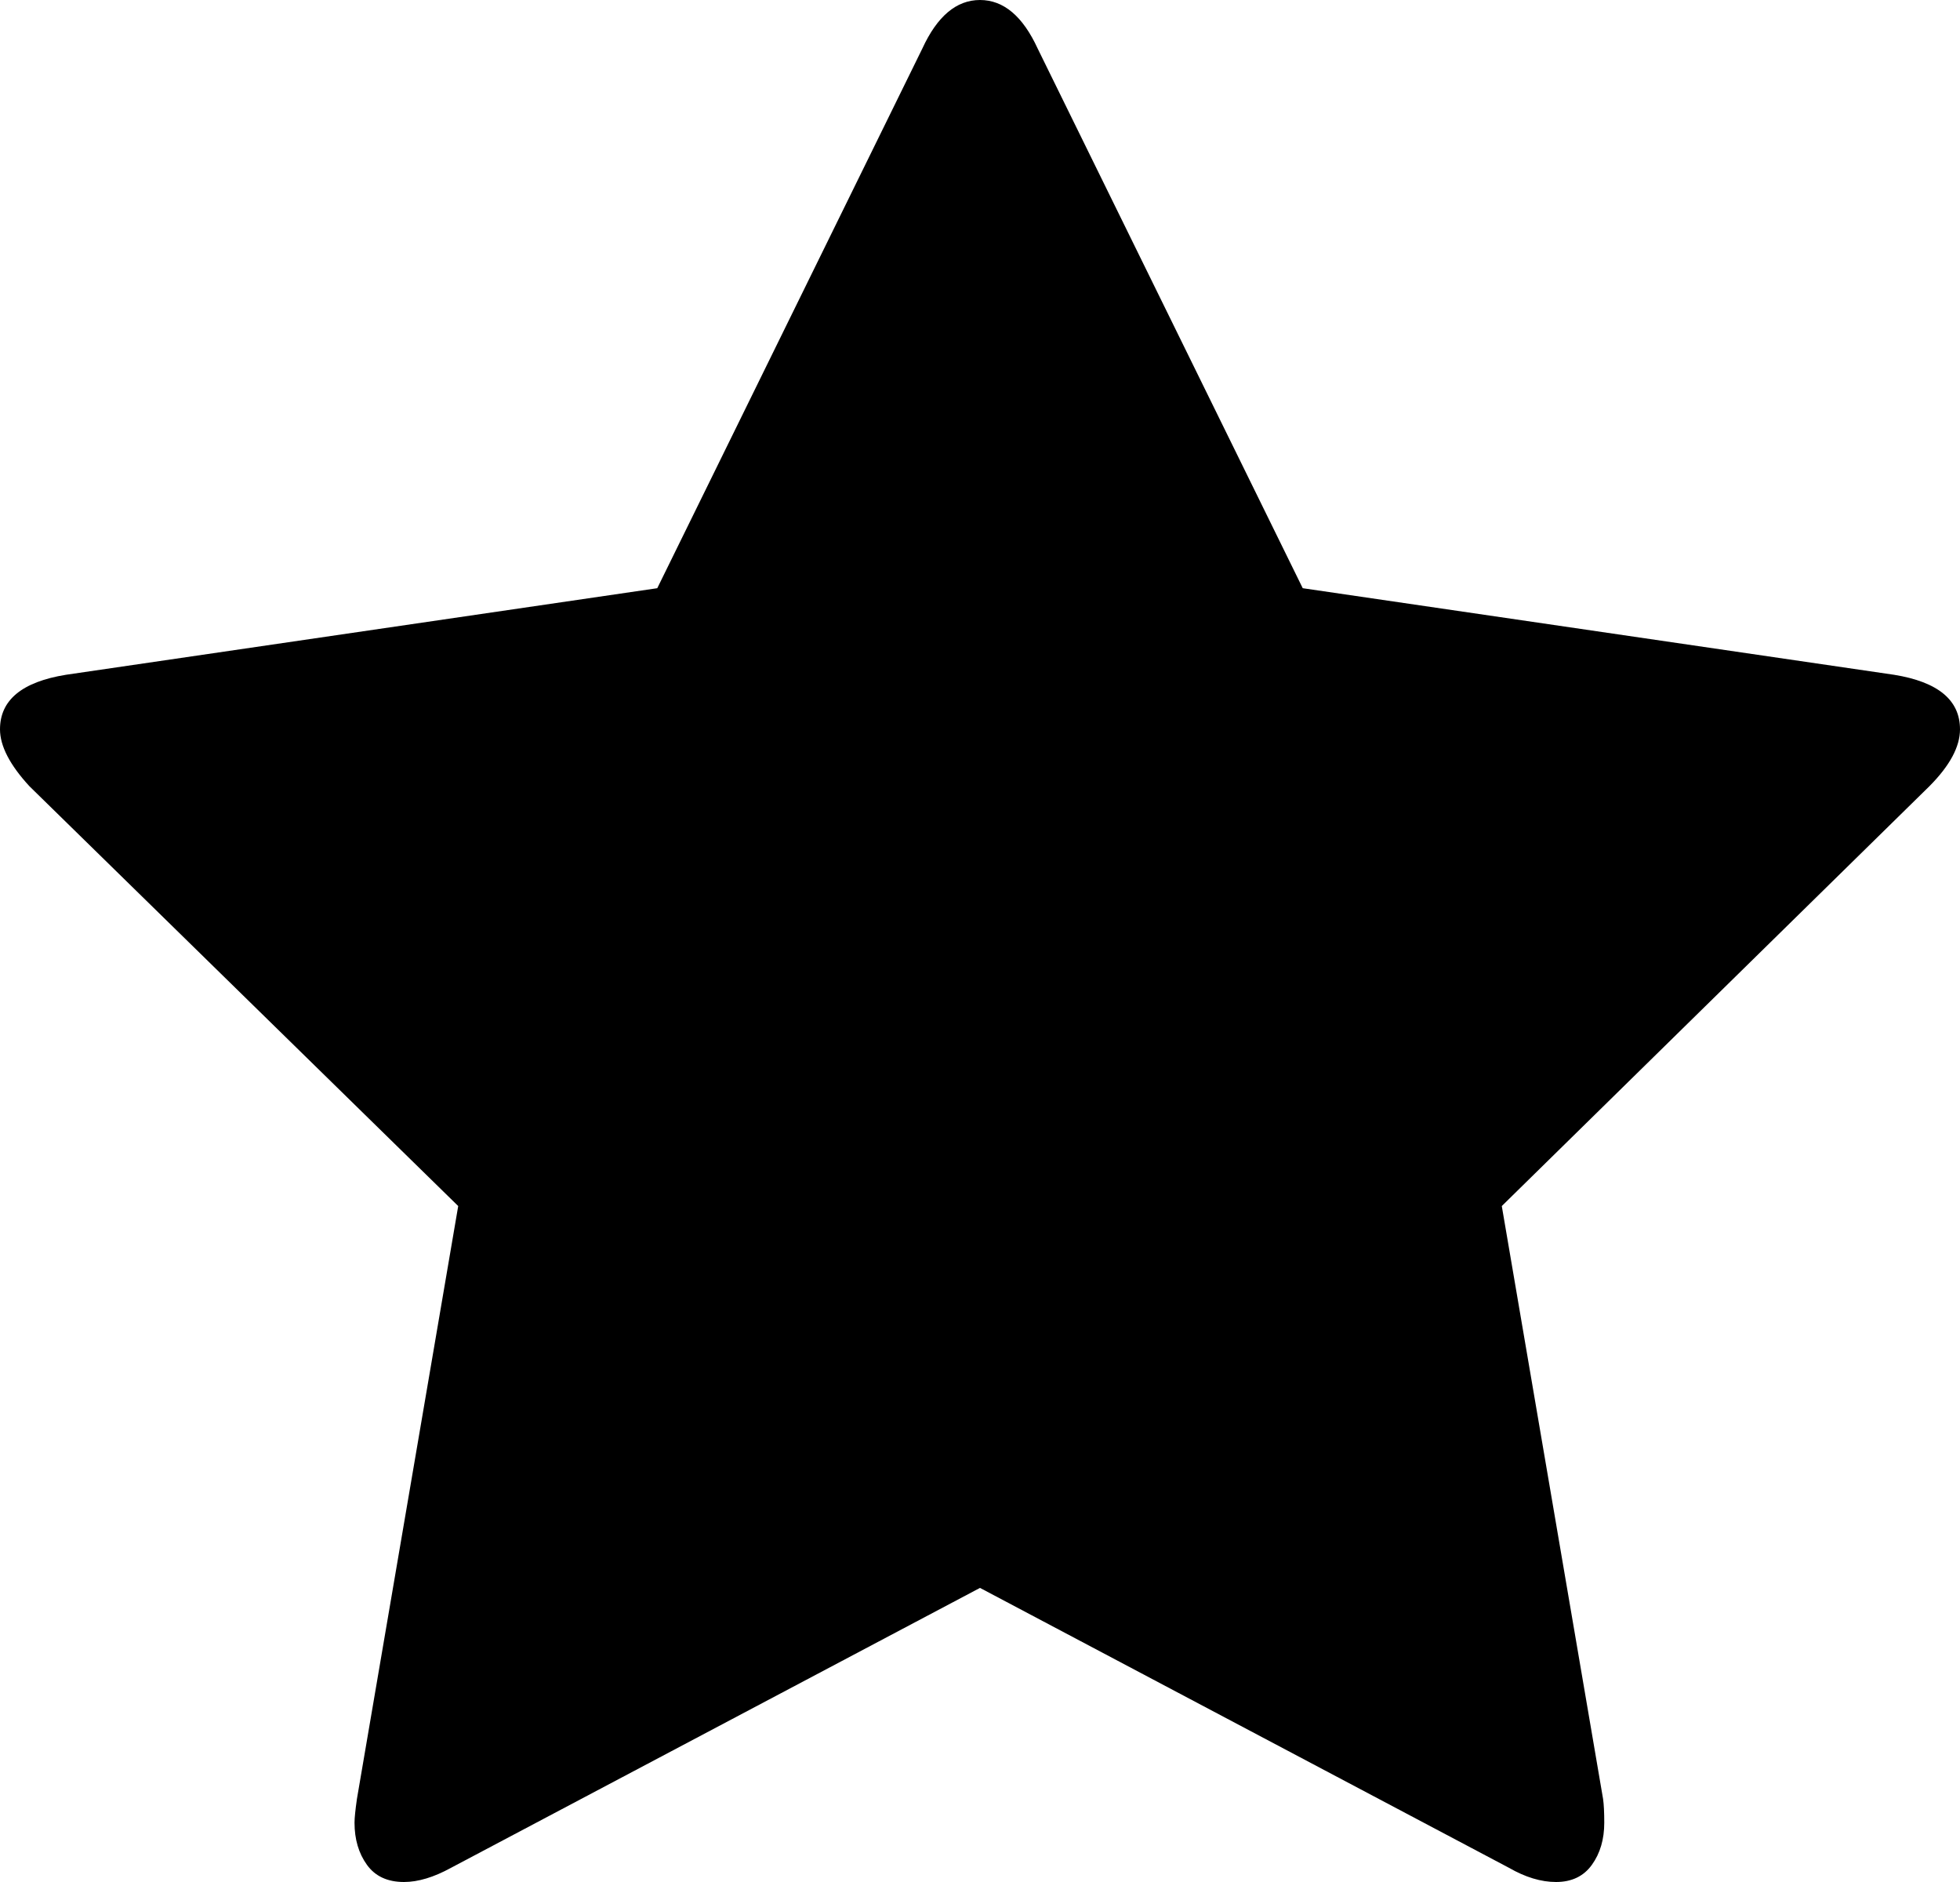
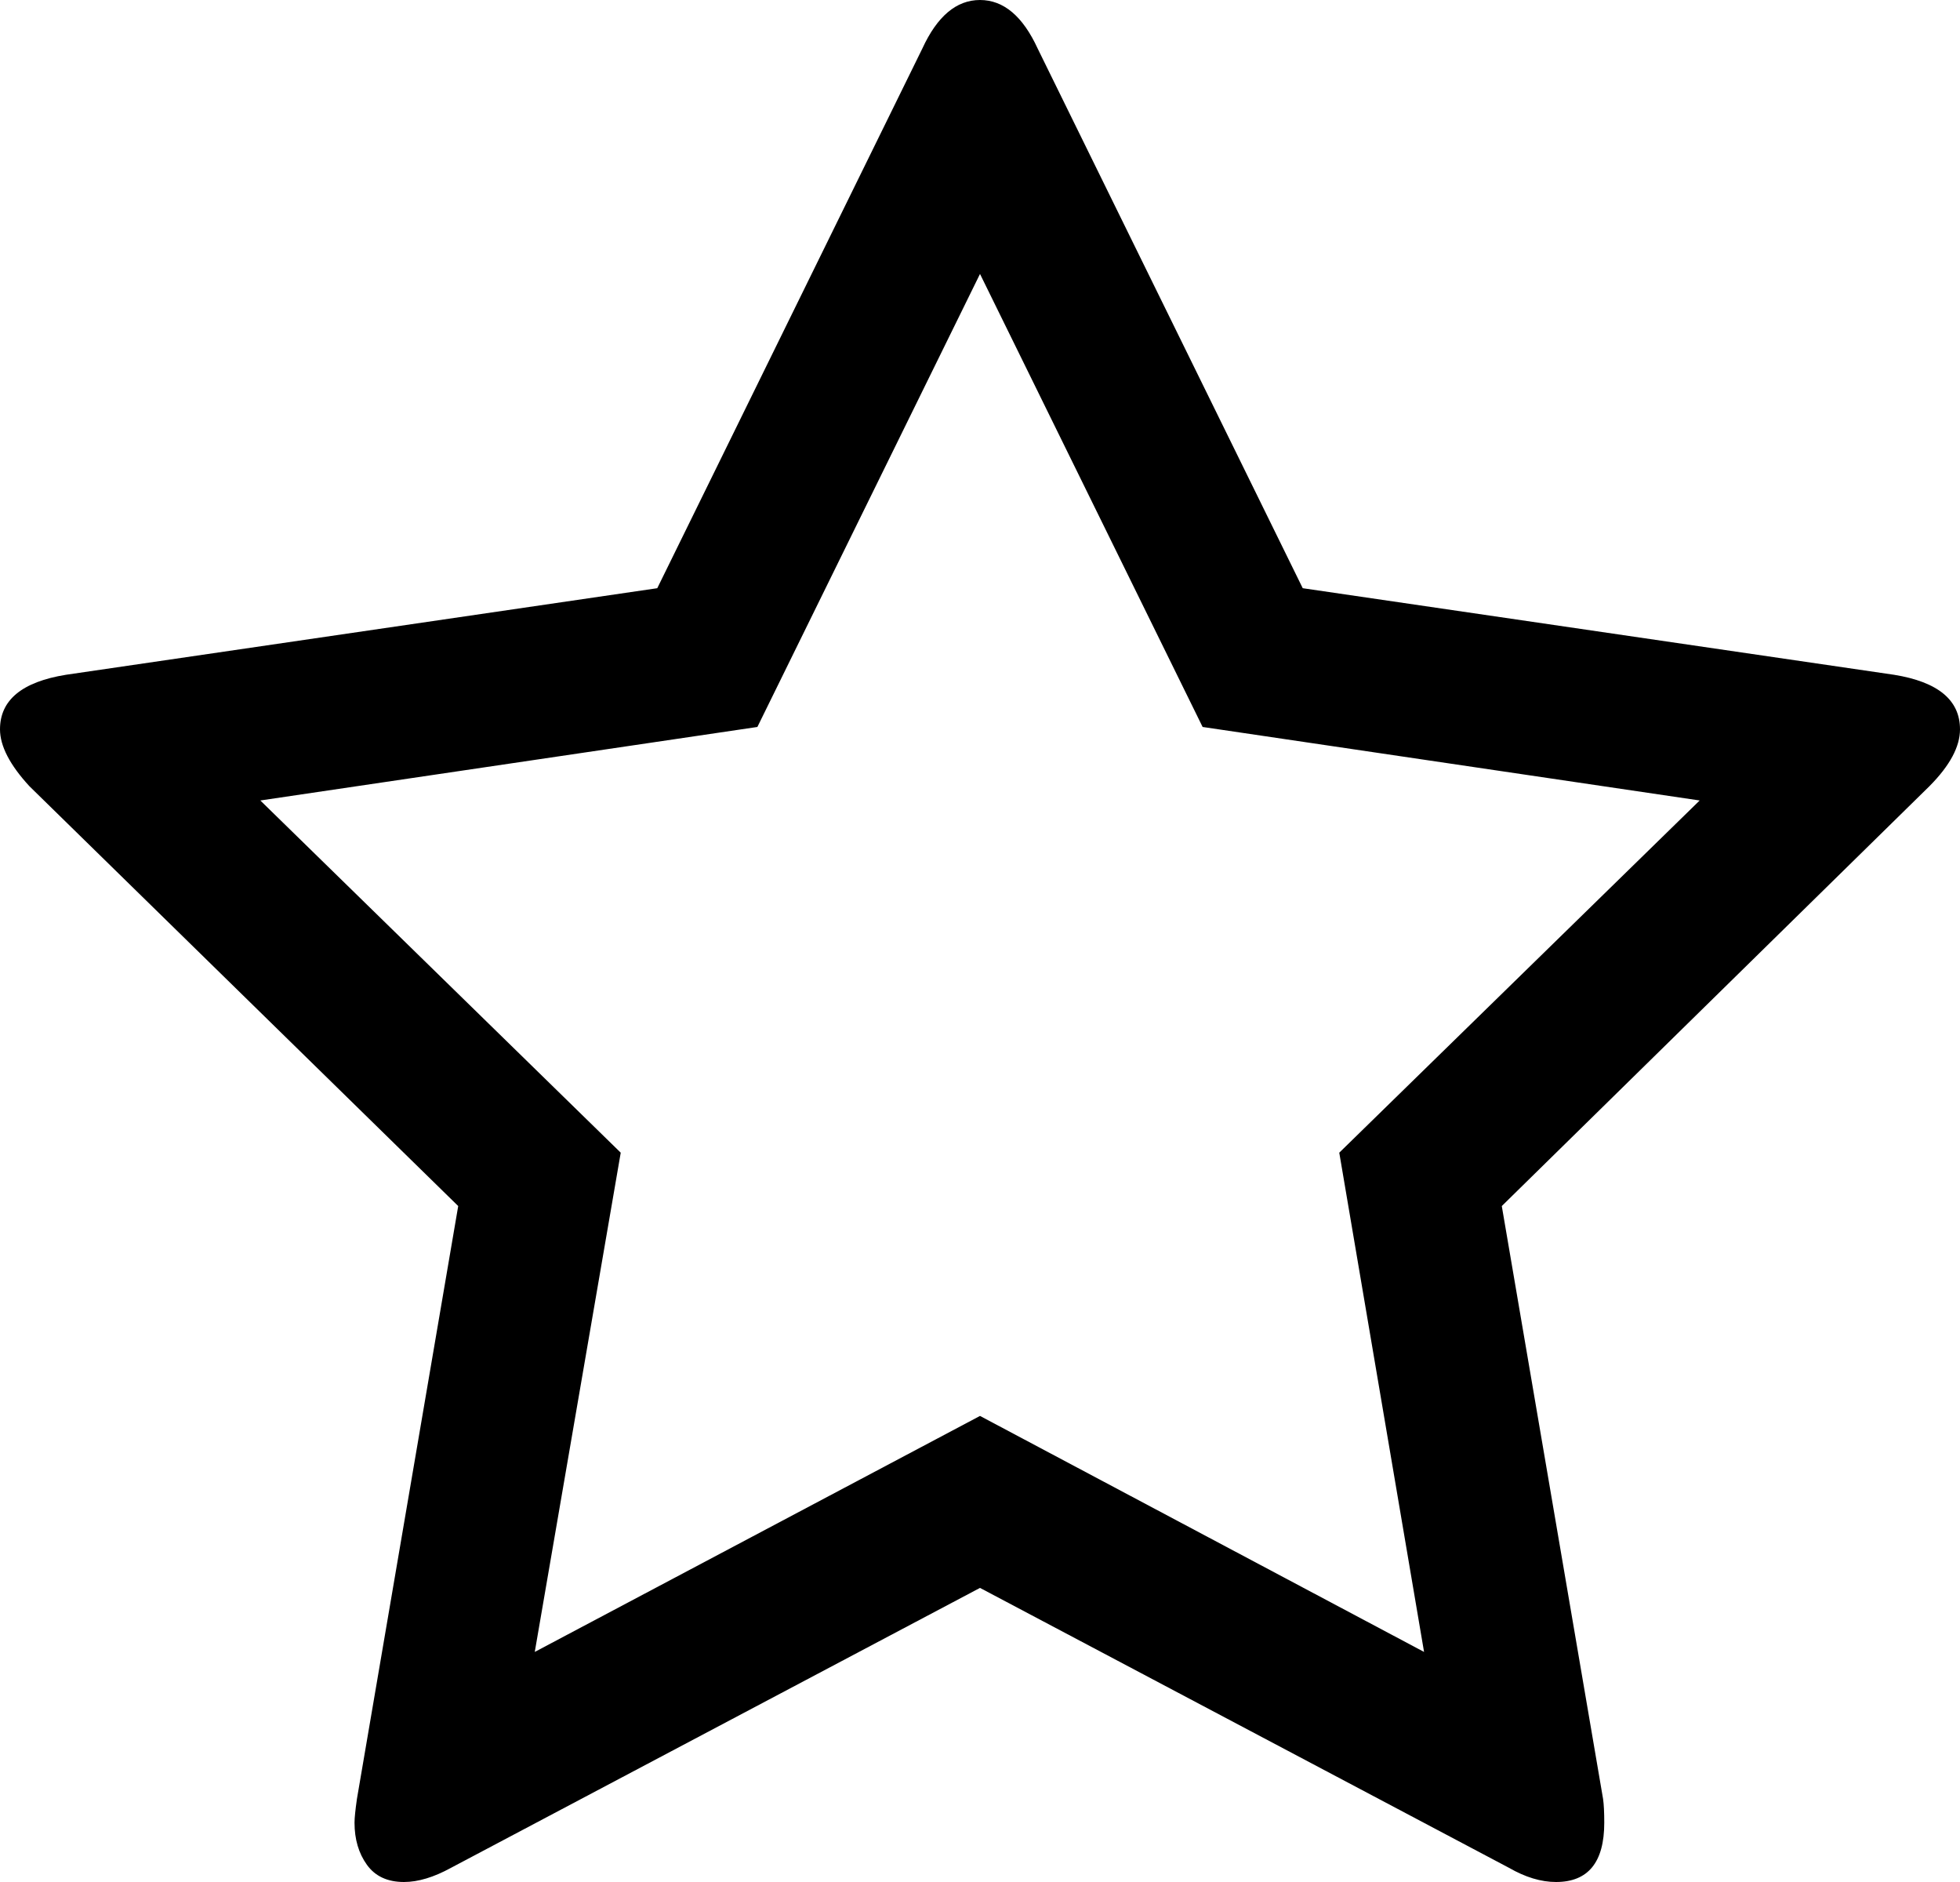
<svg xmlns="http://www.w3.org/2000/svg" version="1.1" width="50px" height="48px">
-   <g transform="matrix(1 0 0 1 -613 -390 )">
-     <path d="M 48.317 17.21  C 49.439 17.391  50 17.855  50 18.601  C 50 19.045  49.74 19.529  49.219 20.053  L 38.311 30.76  L 40.895 45.883  C 40.915 46.024  40.925 46.226  40.925 46.488  C 40.925 46.911  40.82 47.269  40.61 47.561  C 40.4 47.854  40.094 48  39.694 48  C 39.313 48  38.912 47.879  38.492 47.637  L 25 40.499  L 11.508 47.637  C 11.068 47.879  10.667 48  10.306 48  C 9.886 48  9.57 47.854  9.36 47.561  C 9.15 47.269  9.044 46.911  9.044 46.488  C 9.044 46.367  9.065 46.165  9.105 45.883  L 11.689 30.76  L 0.751 20.053  C 0.25 19.509  0 19.025  0 18.601  C 0 17.855  0.561 17.391  1.683 17.21  L 16.767 15.002  L 23.528 1.24  C 23.908 0.413  24.399 0  25 0  C 25.601 0  26.092 0.413  26.472 1.24  L 33.233 15.002  L 48.317 17.21  Z " fill-rule="nonzero" fill="#000000" stroke="none" transform="matrix(1 0 0 1 613 390 )" />
+   <g transform="matrix(1 0 0 1 -428 -390 )">
+     <path d="M 36.328 42.132  L 34.165 29.399  L 43.359 20.416  L 30.679 18.541  L 25 6.987  L 19.321 18.541  L 6.641 20.416  L 15.835 29.399  L 13.642 42.132  L 25 36.113  L 36.328 42.132  Z M 48.317 17.21  C 49.439 17.391  50 17.855  50 18.601  C 50 19.045  49.74 19.529  49.219 20.053  L 38.311 30.76  L 40.895 45.883  C 40.915 46.024  40.925 46.226  40.925 46.488  C 40.925 47.496  40.515 48  39.694 48  C 39.313 48  38.912 47.879  38.492 47.637  L 25 40.499  L 11.508 47.637  C 11.068 47.879  10.667 48  10.306 48  C 9.886 48  9.57 47.854  9.36 47.561  C 9.15 47.269  9.044 46.911  9.044 46.488  C 9.044 46.367  9.065 46.165  9.105 45.883  L 11.689 30.76  L 0.751 20.053  C 0.25 19.509  0 19.025  0 18.601  C 0 17.855  0.561 17.391  1.683 17.21  L 16.767 15.002  L 23.528 1.24  C 23.908 0.413  24.399 0  25 0  C 25.601 0  26.092 0.413  26.472 1.24  L 33.233 15.002  L 48.317 17.21  Z " fill-rule="nonzero" fill="#000000" stroke="none" transform="matrix(1 0 0 1 428 390 )" />
  </g>
</svg>
